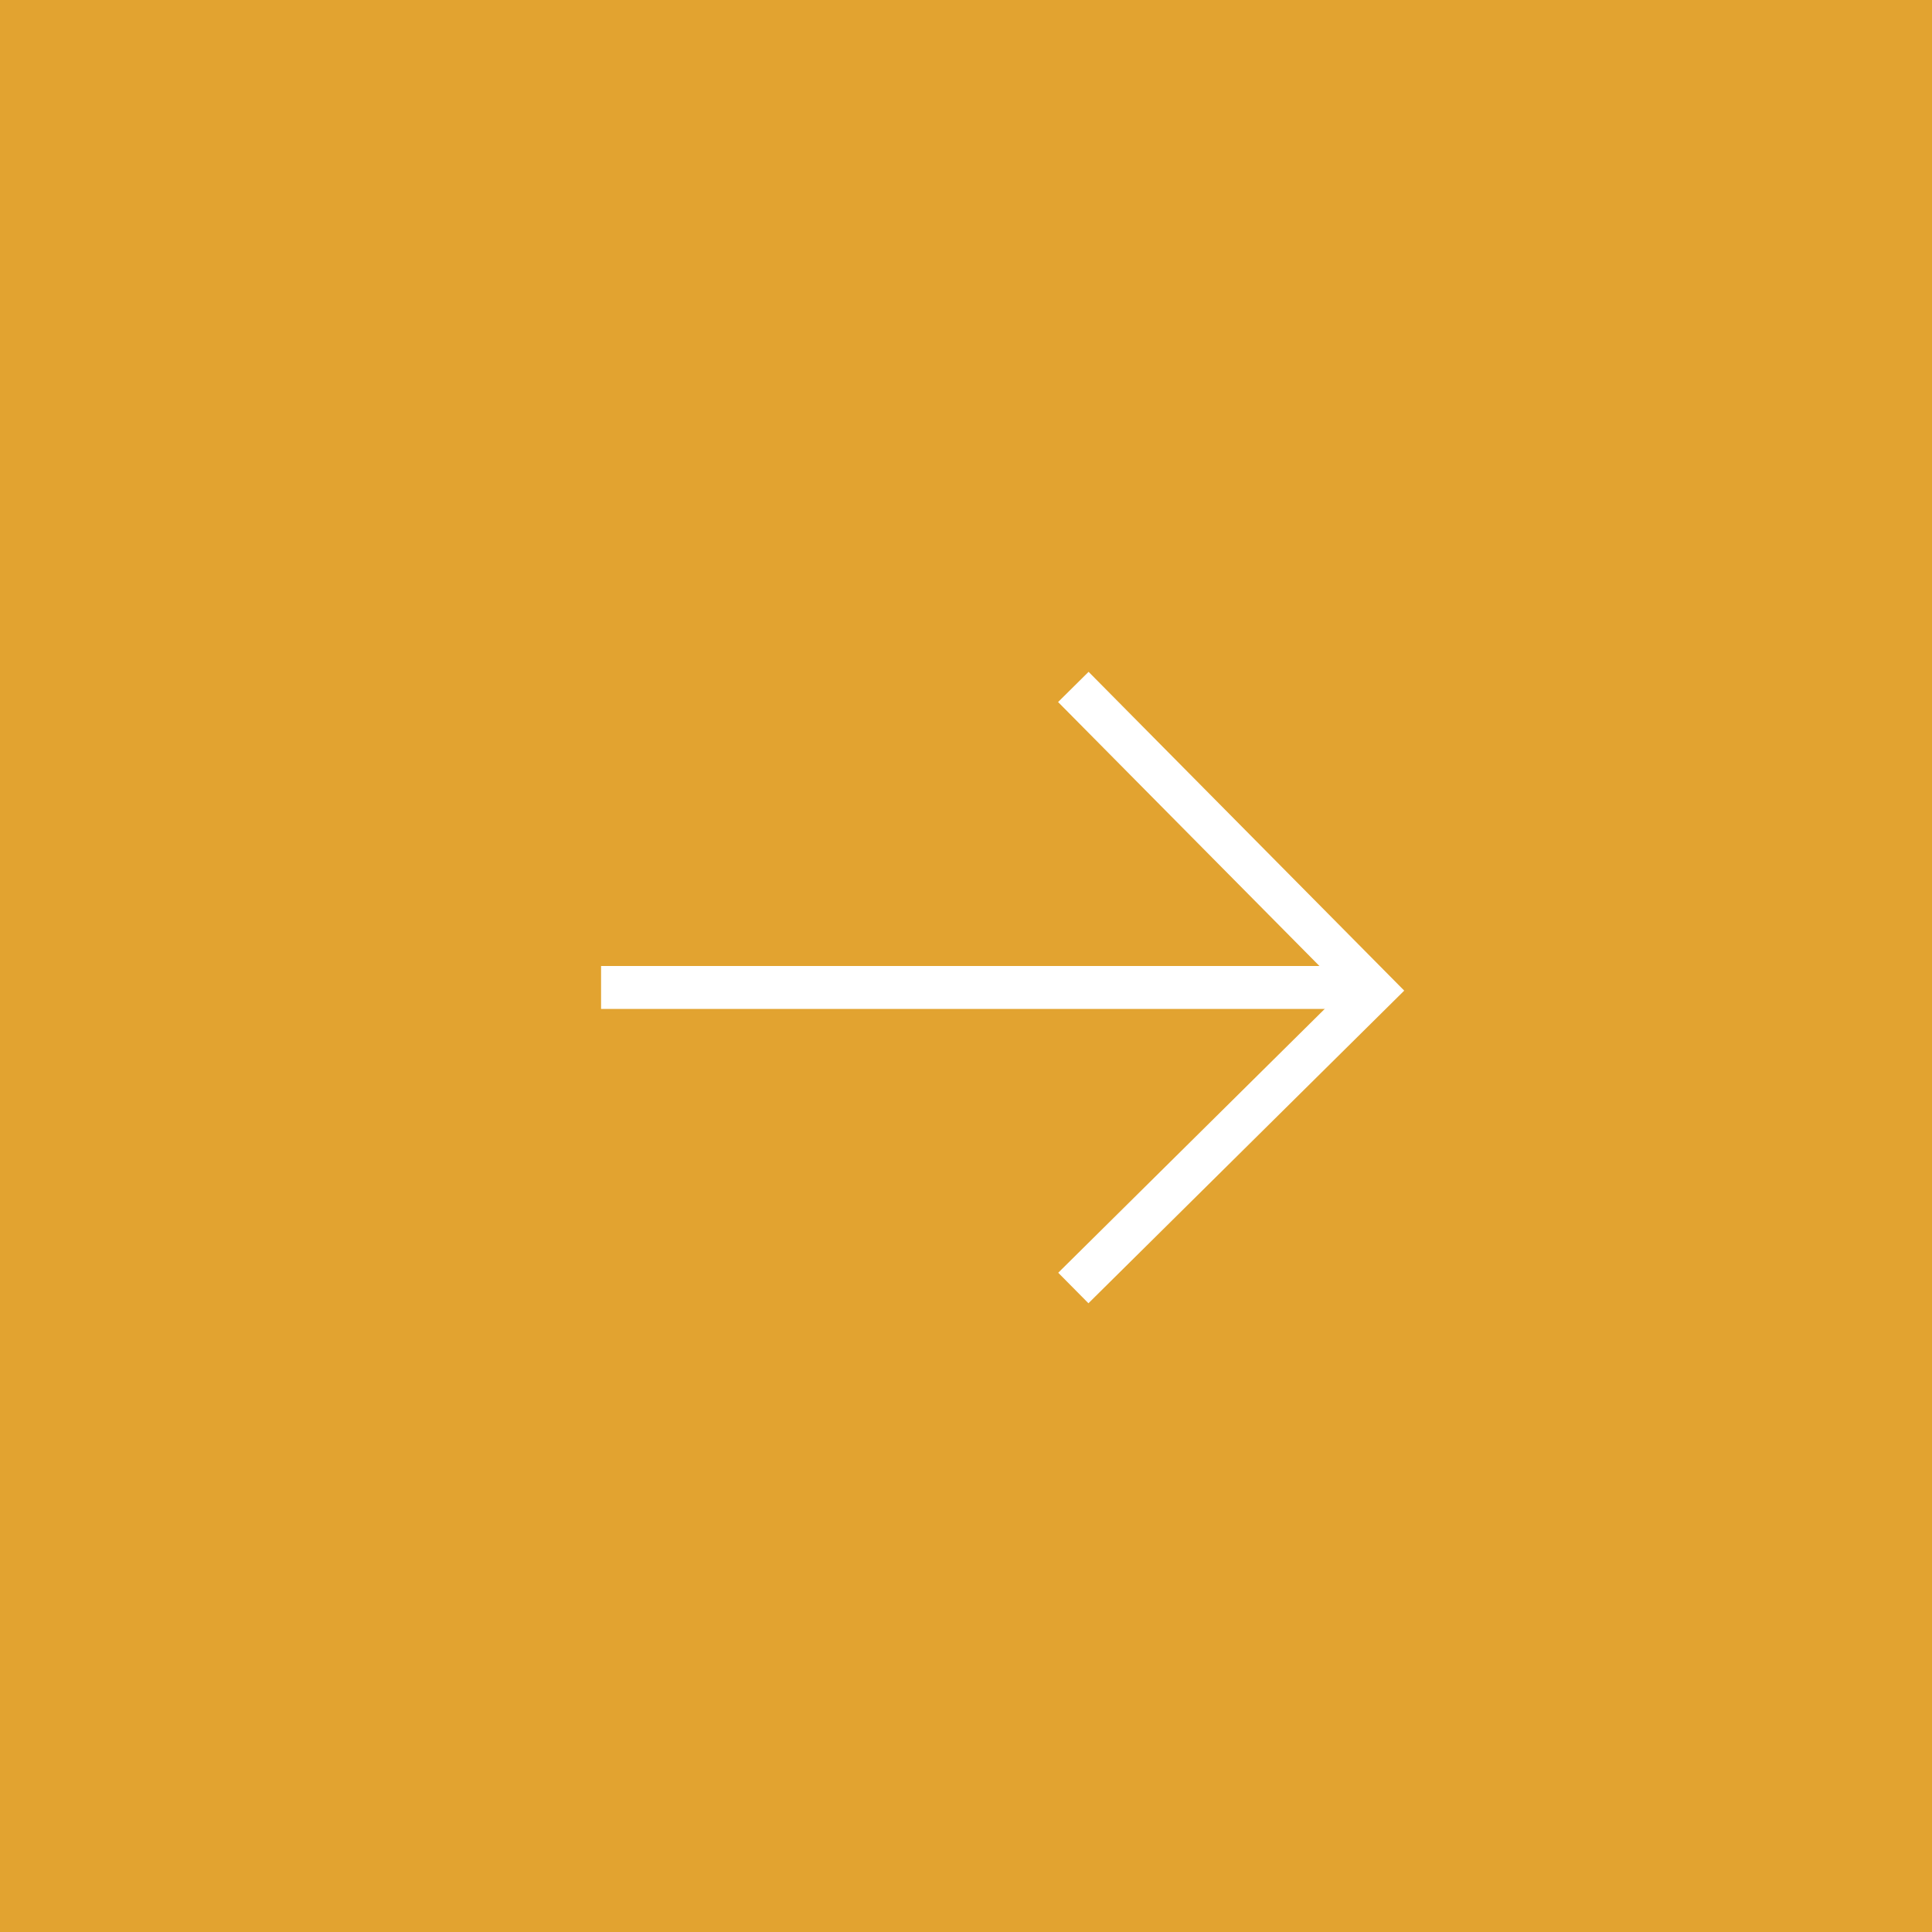
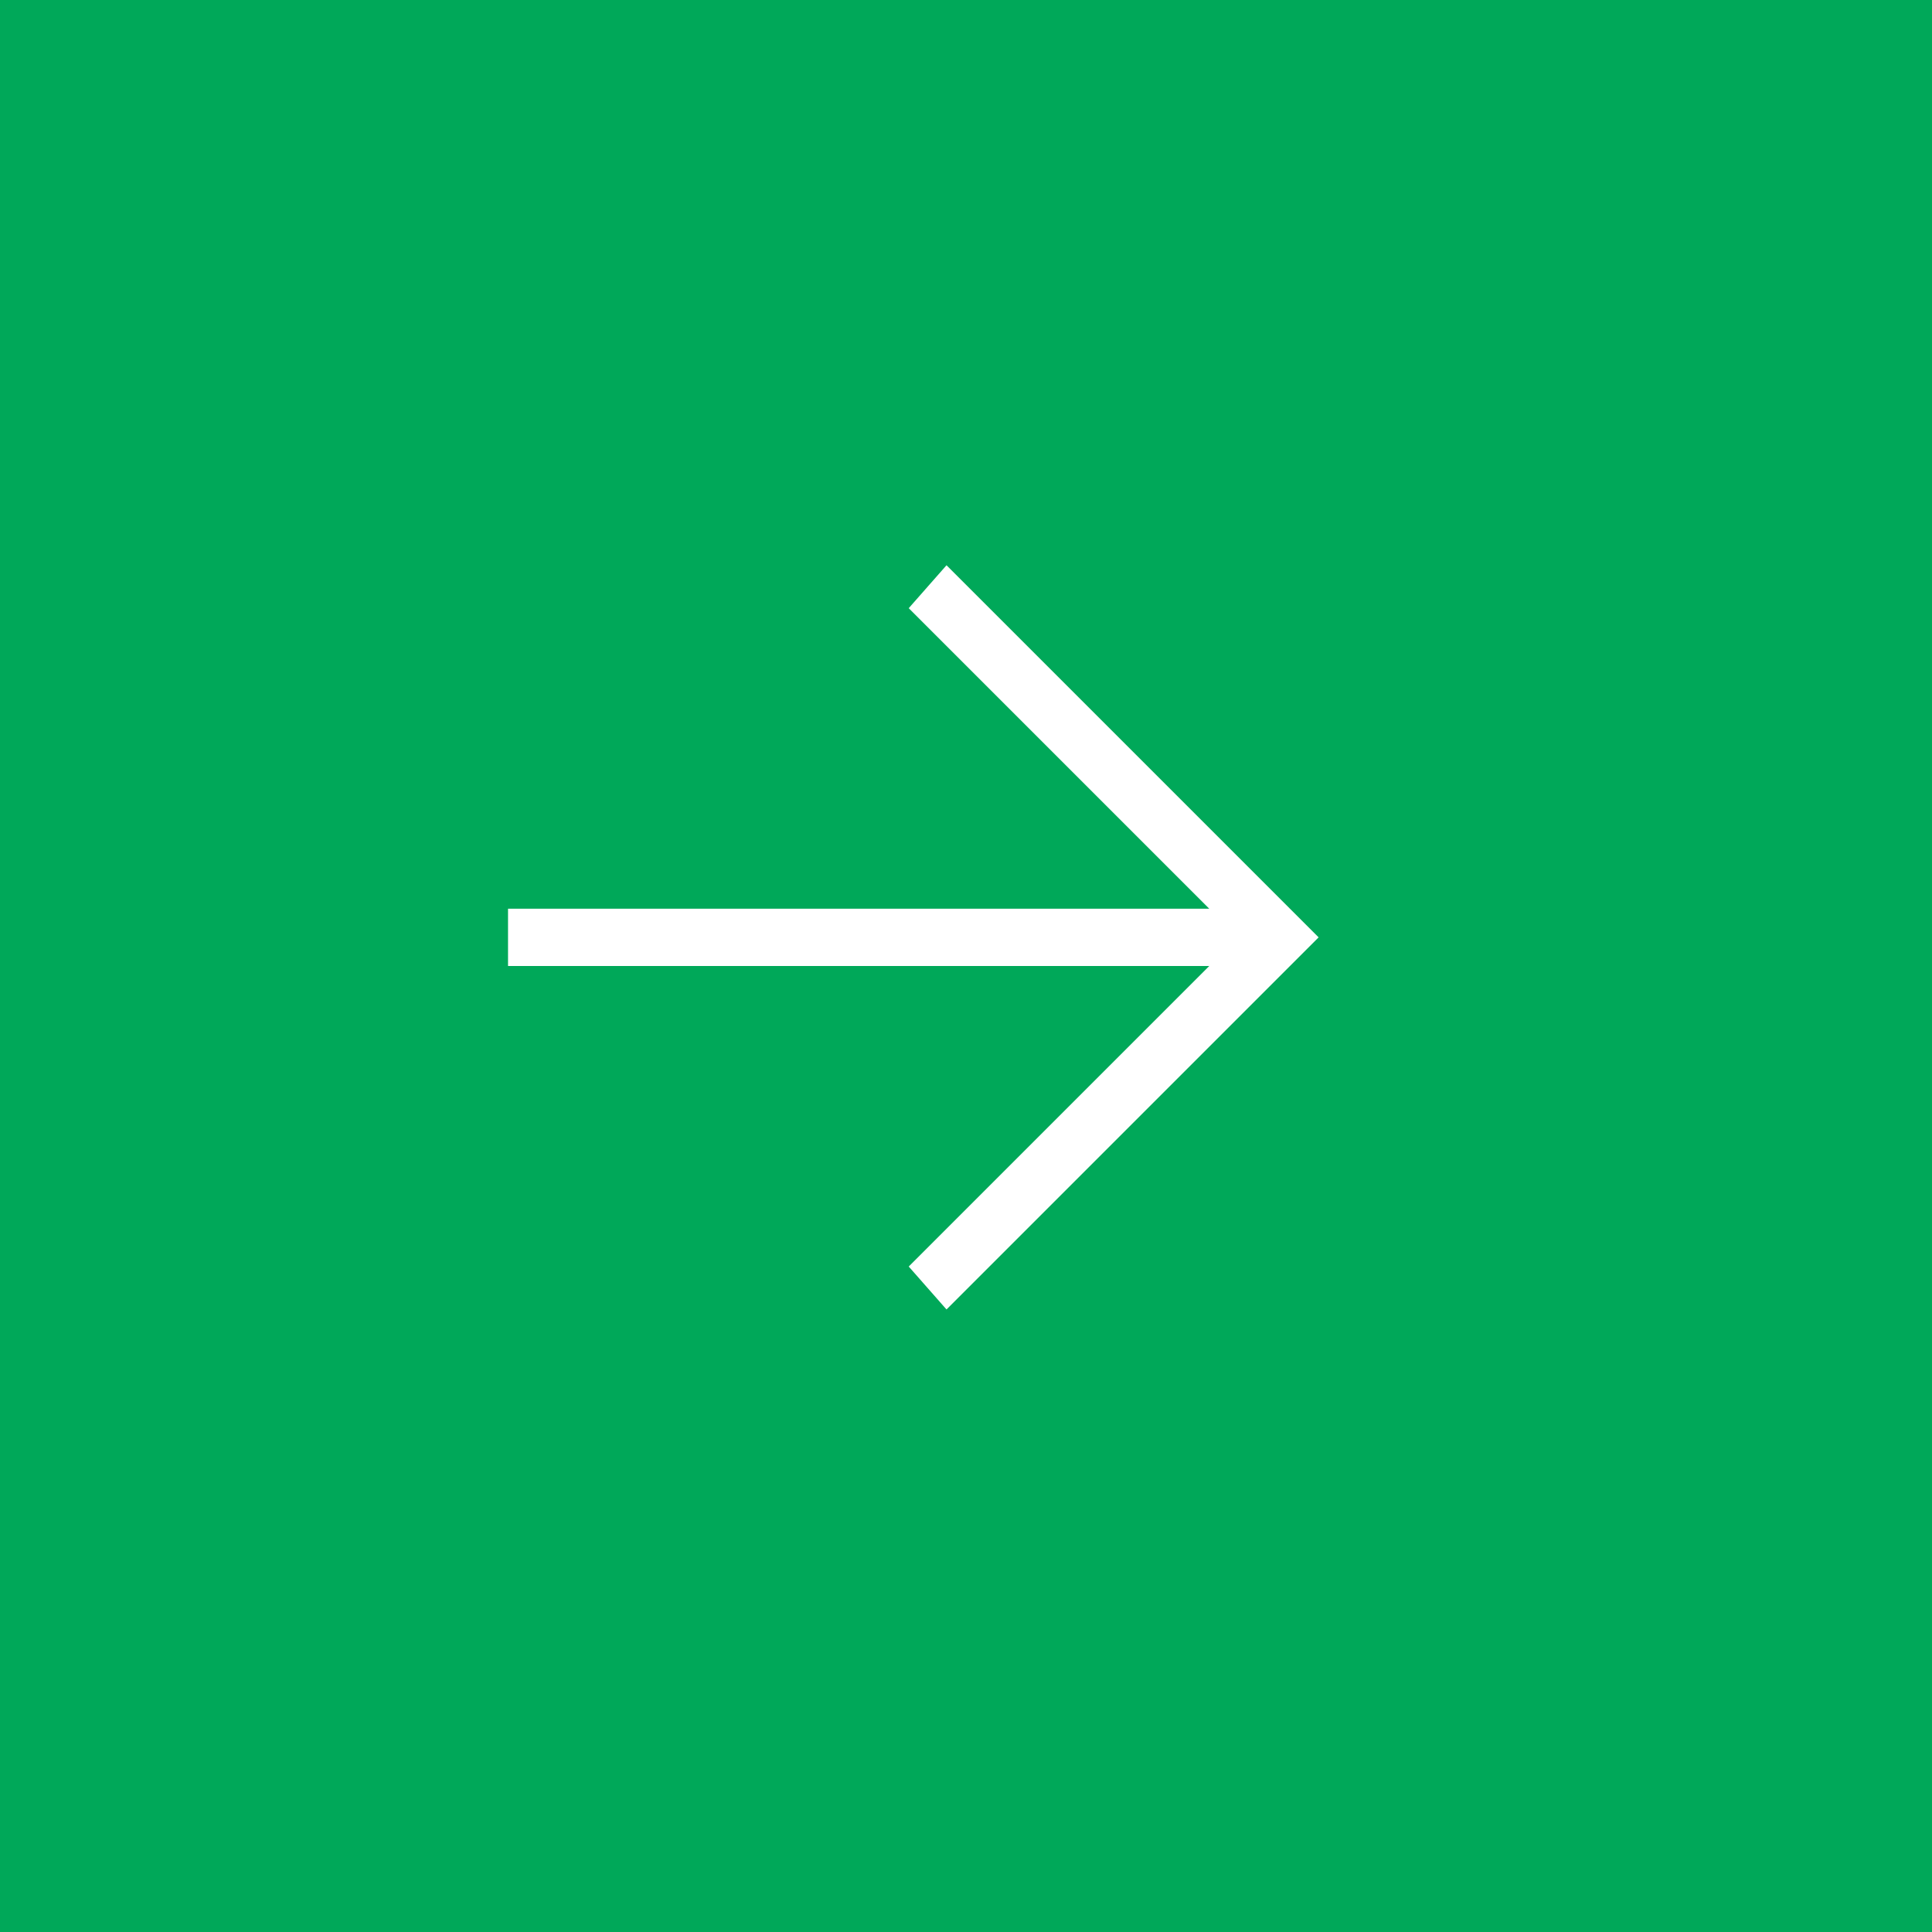
- <svg xmlns="http://www.w3.org/2000/svg" width="45px" height="45px" viewBox="0 0 45 45" version="1.1">
-   <defs />
-   <g id="Page-1" stroke="none" stroke-width="1" fill="none" fill-rule="evenodd">
-     <g id="Salt-Story-Video-Desktop" transform="translate(-1340, -490)">
-       <g id="video">
-         <g id="Group" transform="translate(56, 192)">
-           <g id="left" transform="translate(1284, 298)">
-             <rect id="Rectangle-13" fill="#E2A330" x="0" y="0" width="45" height="45" />
-             <g id="Group-18" transform="translate(14, 16)" stroke="#FFFFFF">
-               <path d="M0,7 L17.873,7" id="Path-7" />
-               <polyline id="Path-6" points="11 0 18 7.07 11 14" />
-             </g>
-           </g>
-         </g>
-       </g>
-     </g>
-   </g>
+ <svg xmlns="http://www.w3.org/2000/svg" width="45" height="45" viewBox="0 0 45 45" fill="none">
+   <rect width="45" height="45" fill="#00A859" />
+   <path d="M11.833 21.166H28.166L21.166 14.166L22.046 13.166L30.713 21.833L22.046 30.5L21.166 29.5L28.166 22.5H11.833V21.166Z" fill="white" />
</svg>
